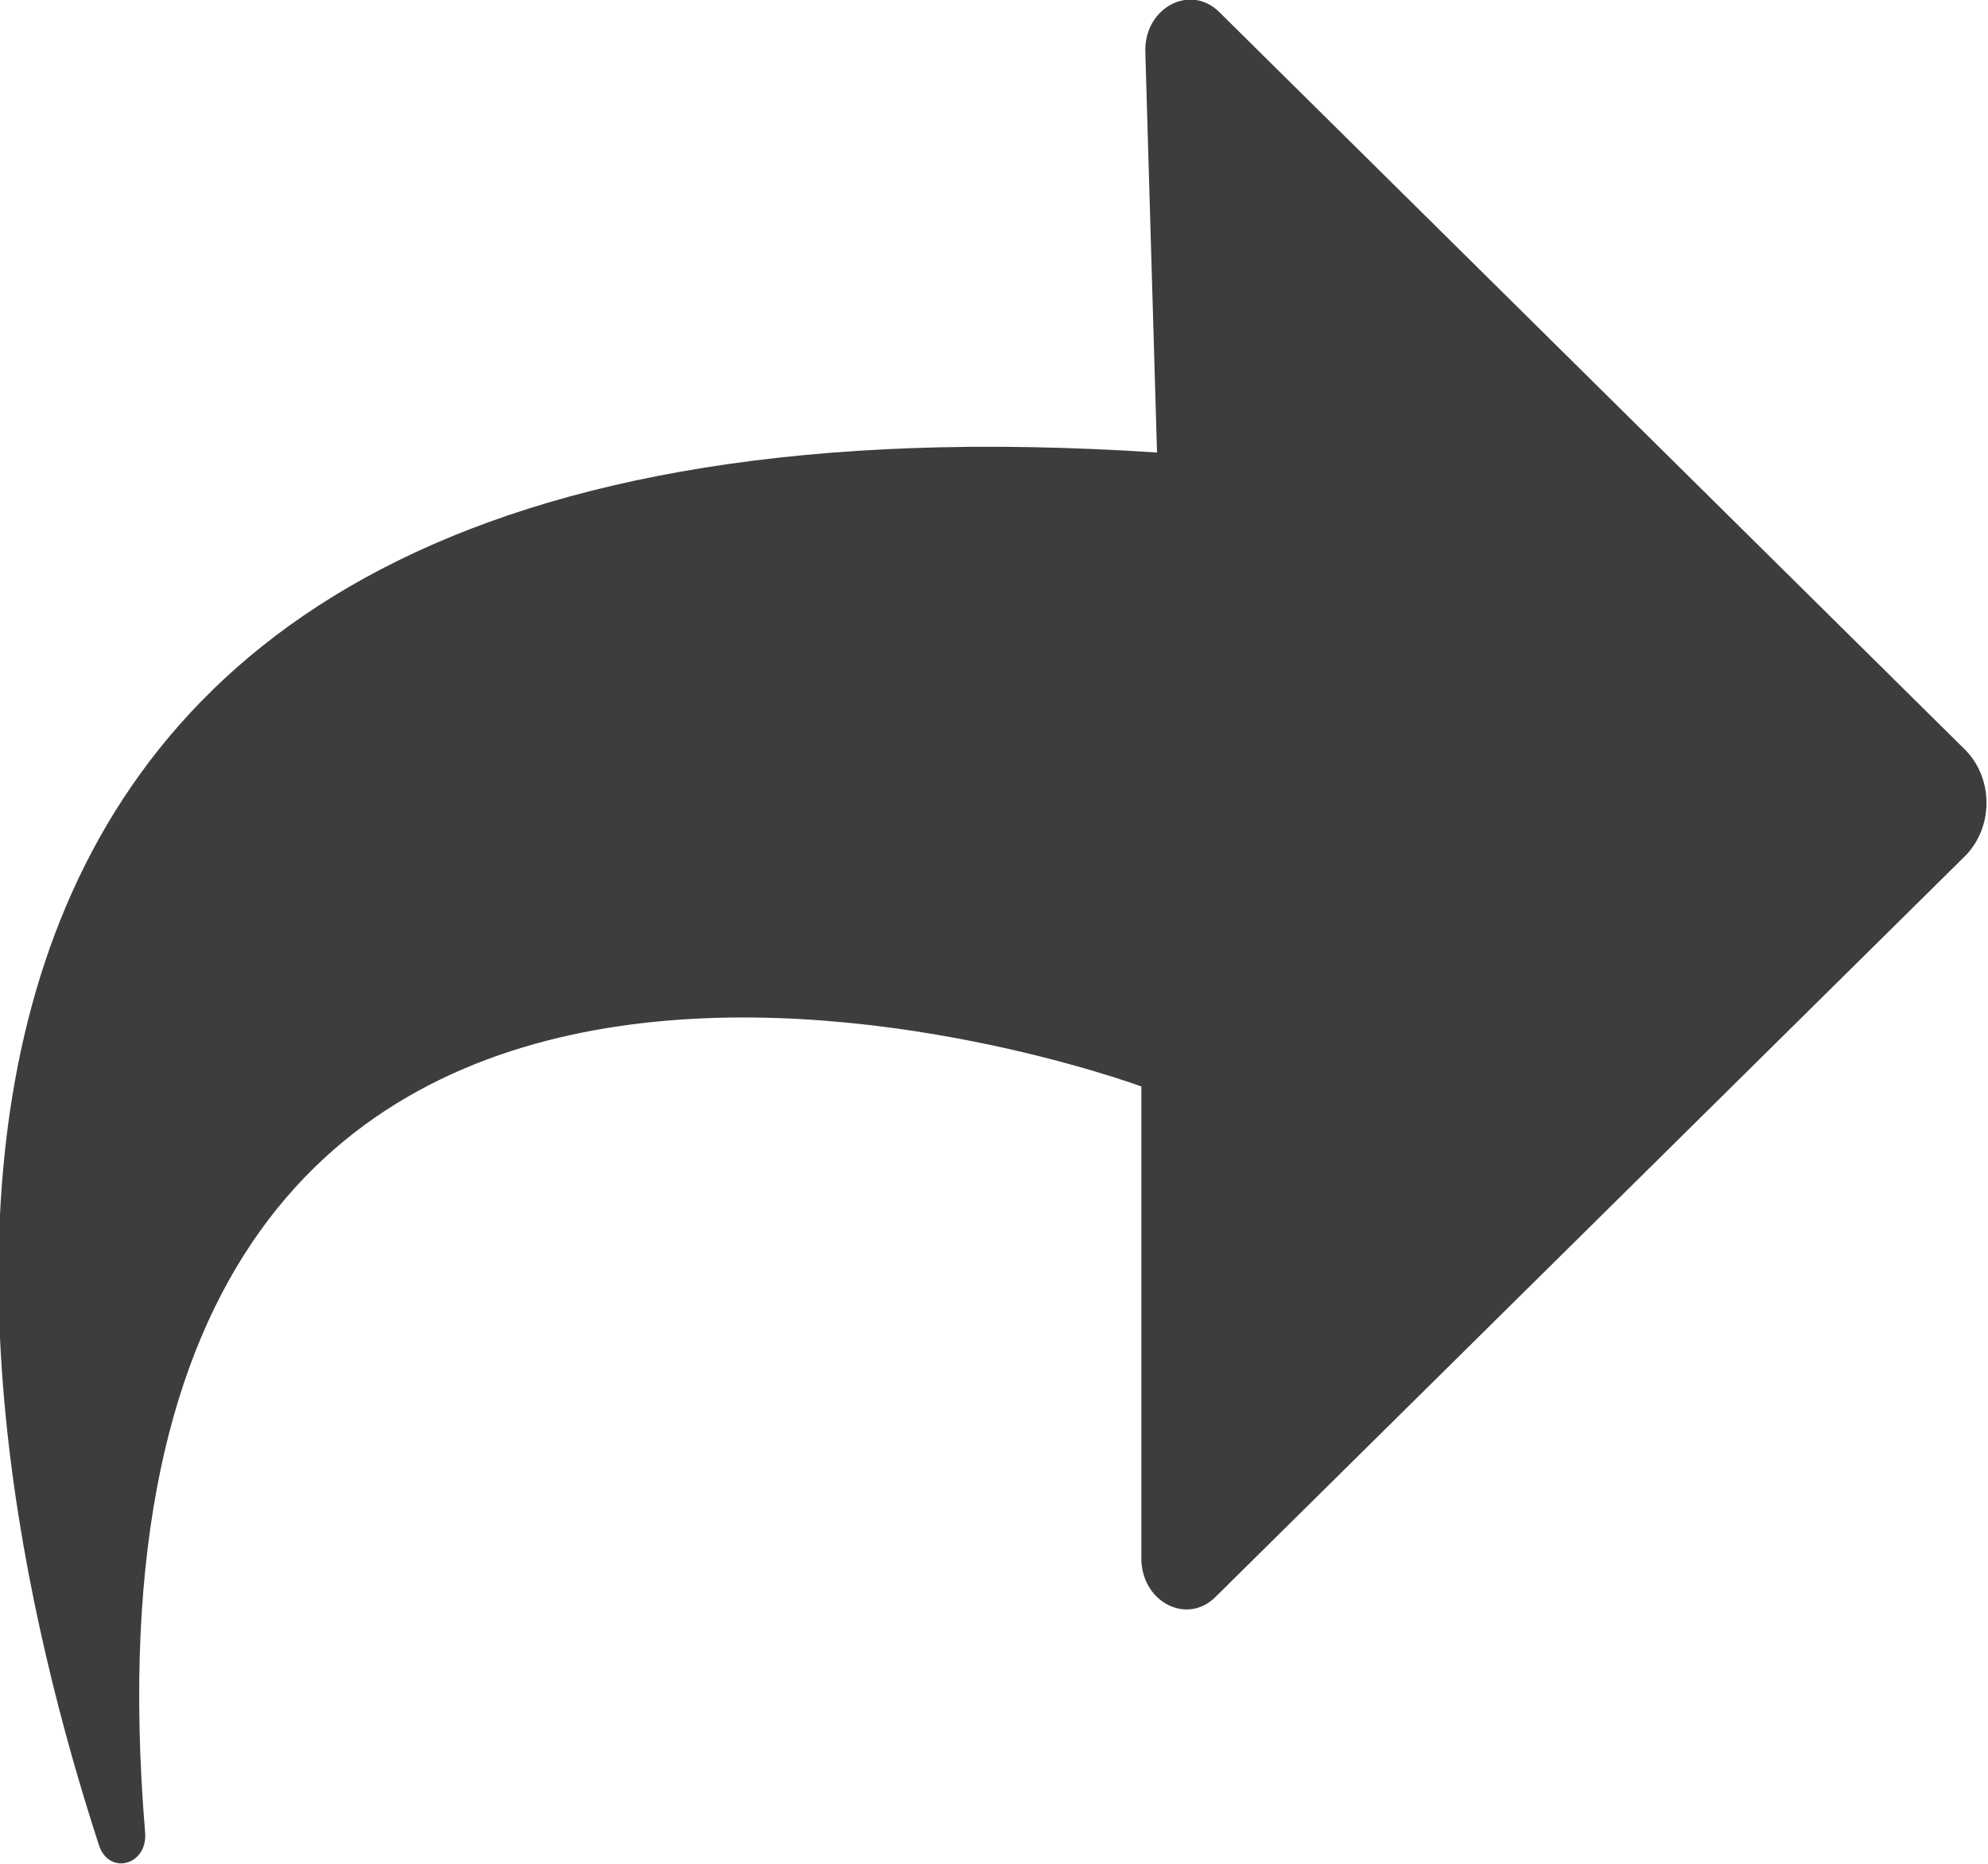
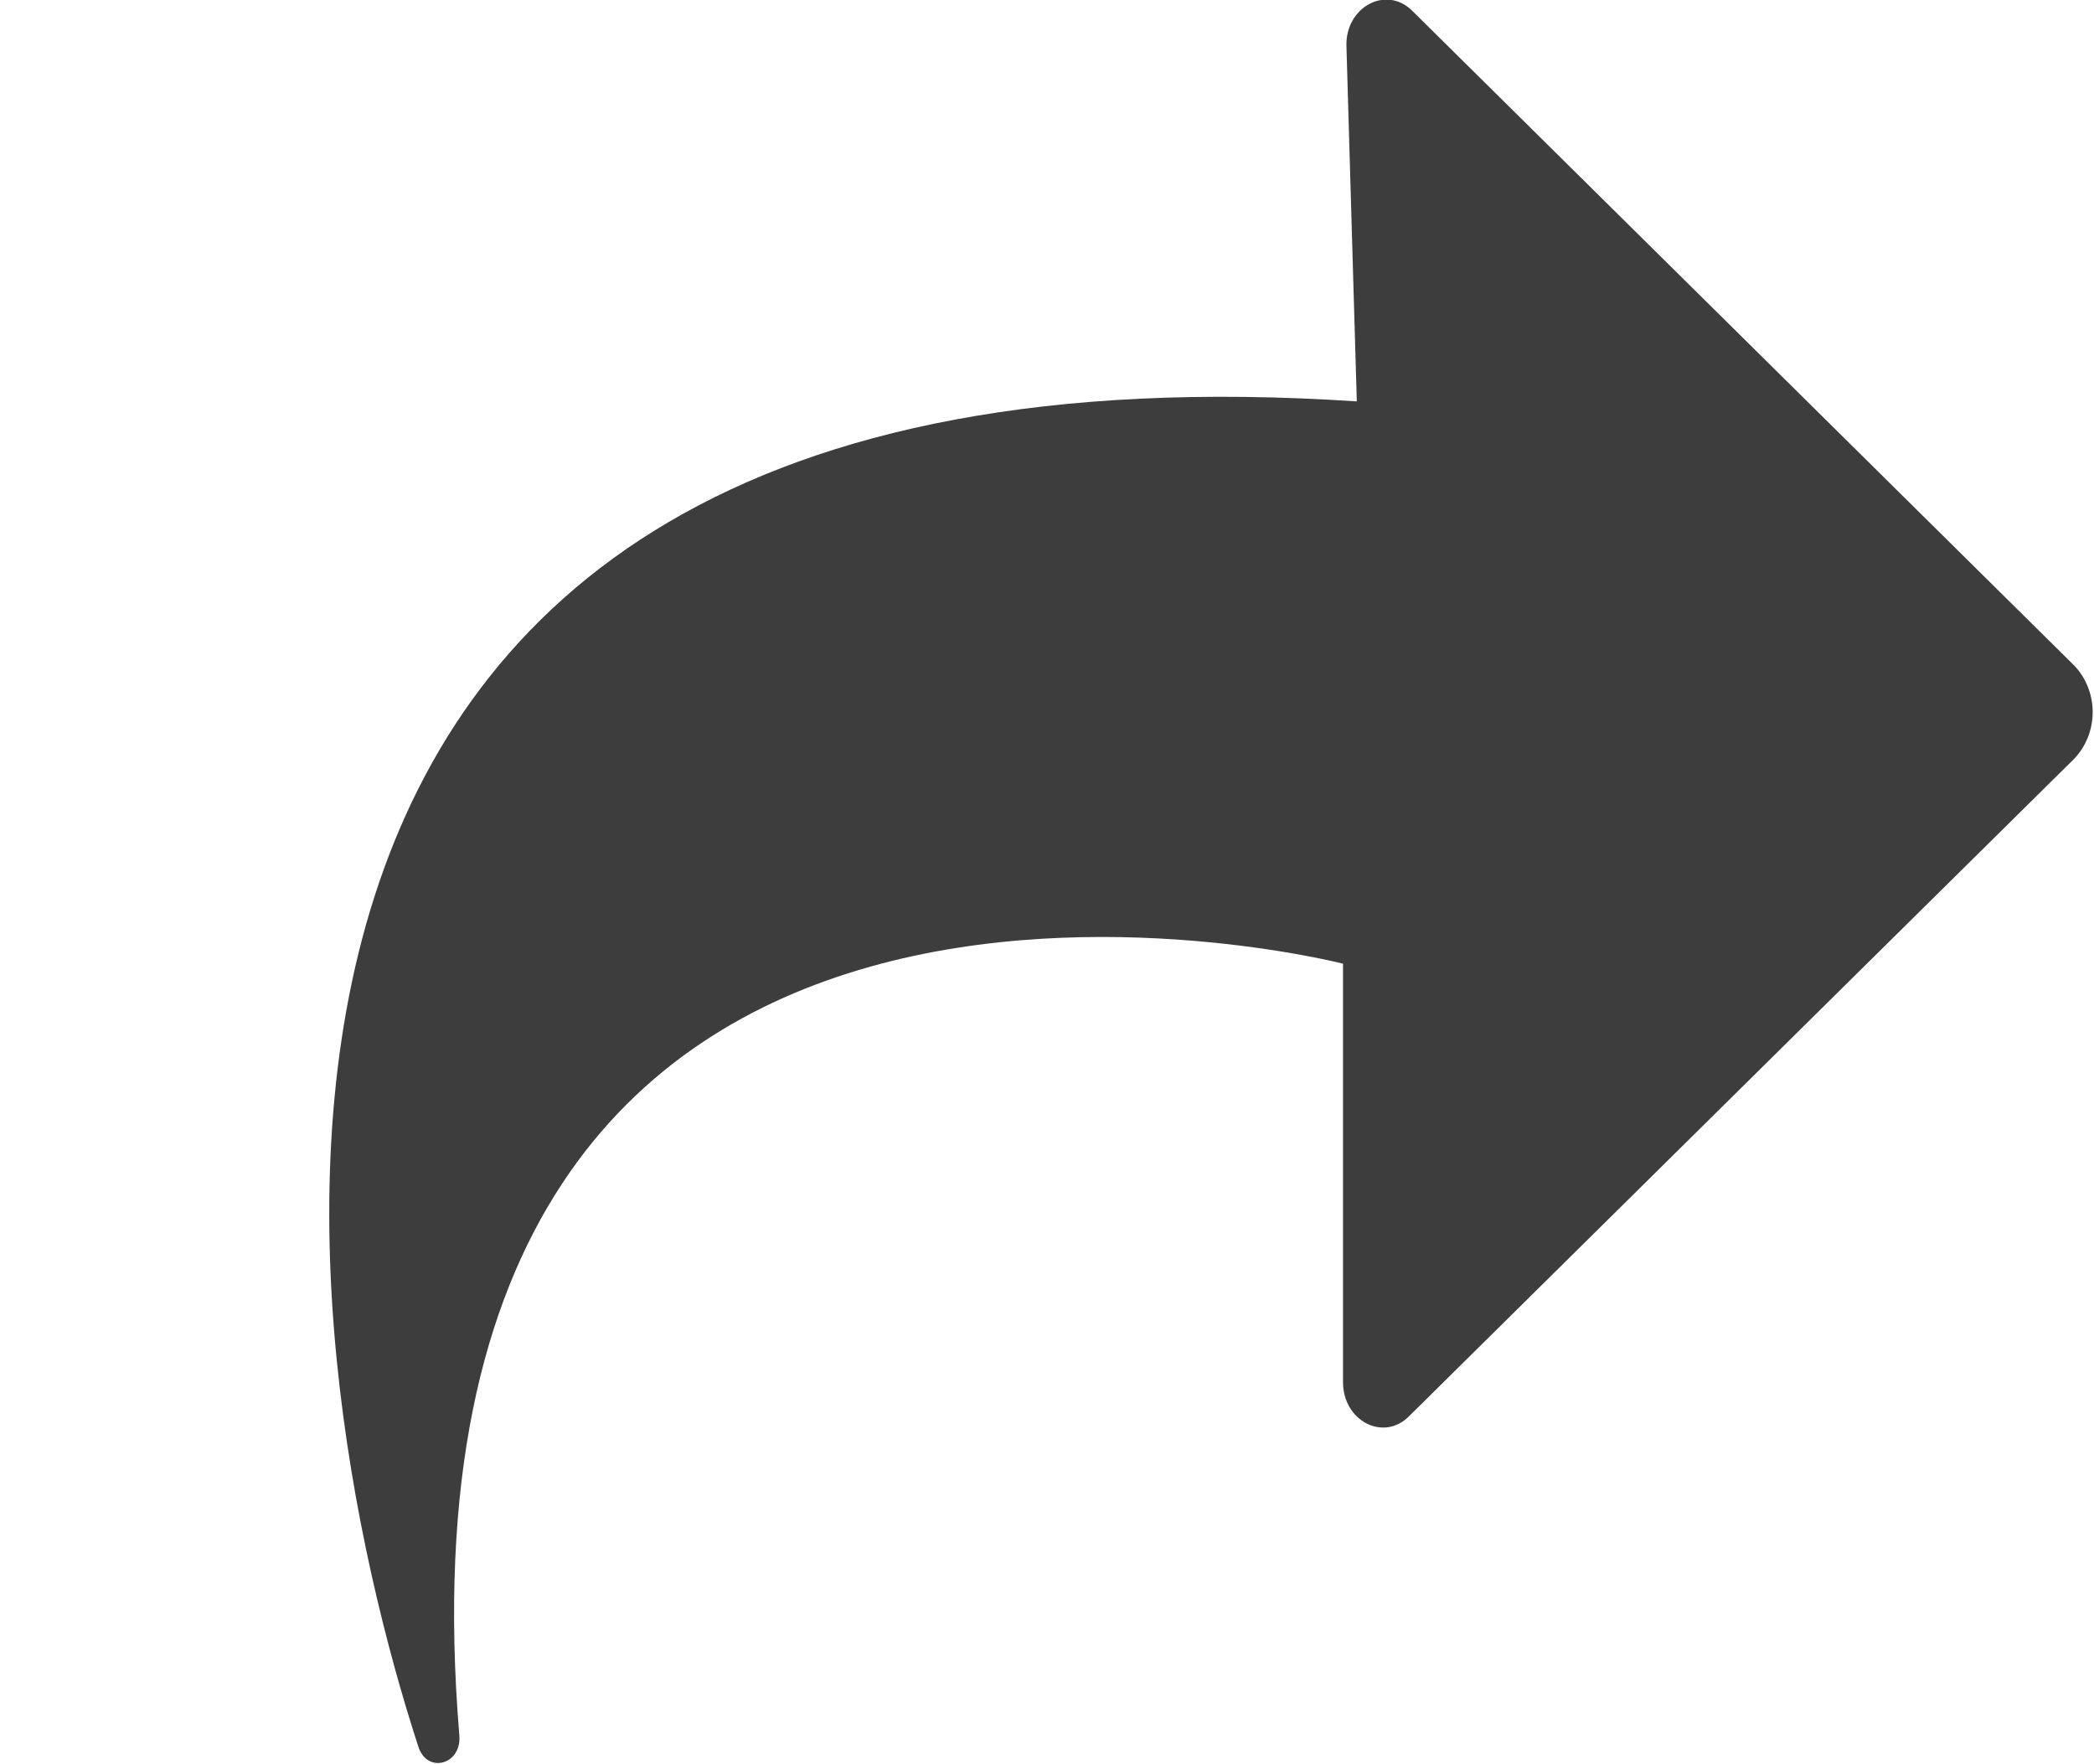
- <svg xmlns="http://www.w3.org/2000/svg" width="16px" height="15px">
-   <path fill-rule="evenodd" fill="rgb(61, 61, 61)" d="M15.819,6.037 C15.927,6.147 15.988,6.302 15.988,6.461 C15.988,6.622 15.927,6.775 15.819,6.886 L9.784,12.851 C9.553,13.083 9.186,12.893 9.186,12.541 L9.186,8.744 C9.186,8.744 0.398,5.487 1.168,14.749 C1.189,15.011 0.879,15.096 0.797,14.852 C-0.360,11.299 -1.947,2.898 9.312,3.642 L9.218,0.421 C9.205,0.065 9.578,-0.137 9.814,0.098 L15.819,6.037 Z" />
+ <svg xmlns="http://www.w3.org/2000/svg" width="19px" height="16px">
+   <path fill-rule="evenodd" fill="none" d="M-0.000,-0.000 L19.000,-0.000 L19.000,16.000 L-0.000,16.000 L-0.000,-0.000 Z" />
+   <path fill-rule="evenodd" fill="rgb(61, 61, 61)" d="M18.819,6.037 C18.926,6.147 18.988,6.302 18.988,6.461 C18.988,6.622 18.926,6.775 18.819,6.886 L12.784,12.851 C12.553,13.083 12.186,12.893 12.186,12.541 L12.186,8.744 C12.186,8.744 3.397,6.487 4.168,15.749 C4.188,16.011 3.879,16.096 3.797,15.852 C2.639,12.298 1.052,2.898 12.311,3.642 L12.217,0.420 C12.205,0.065 12.577,-0.137 12.813,0.097 L18.819,6.037 Z" />
</svg>
